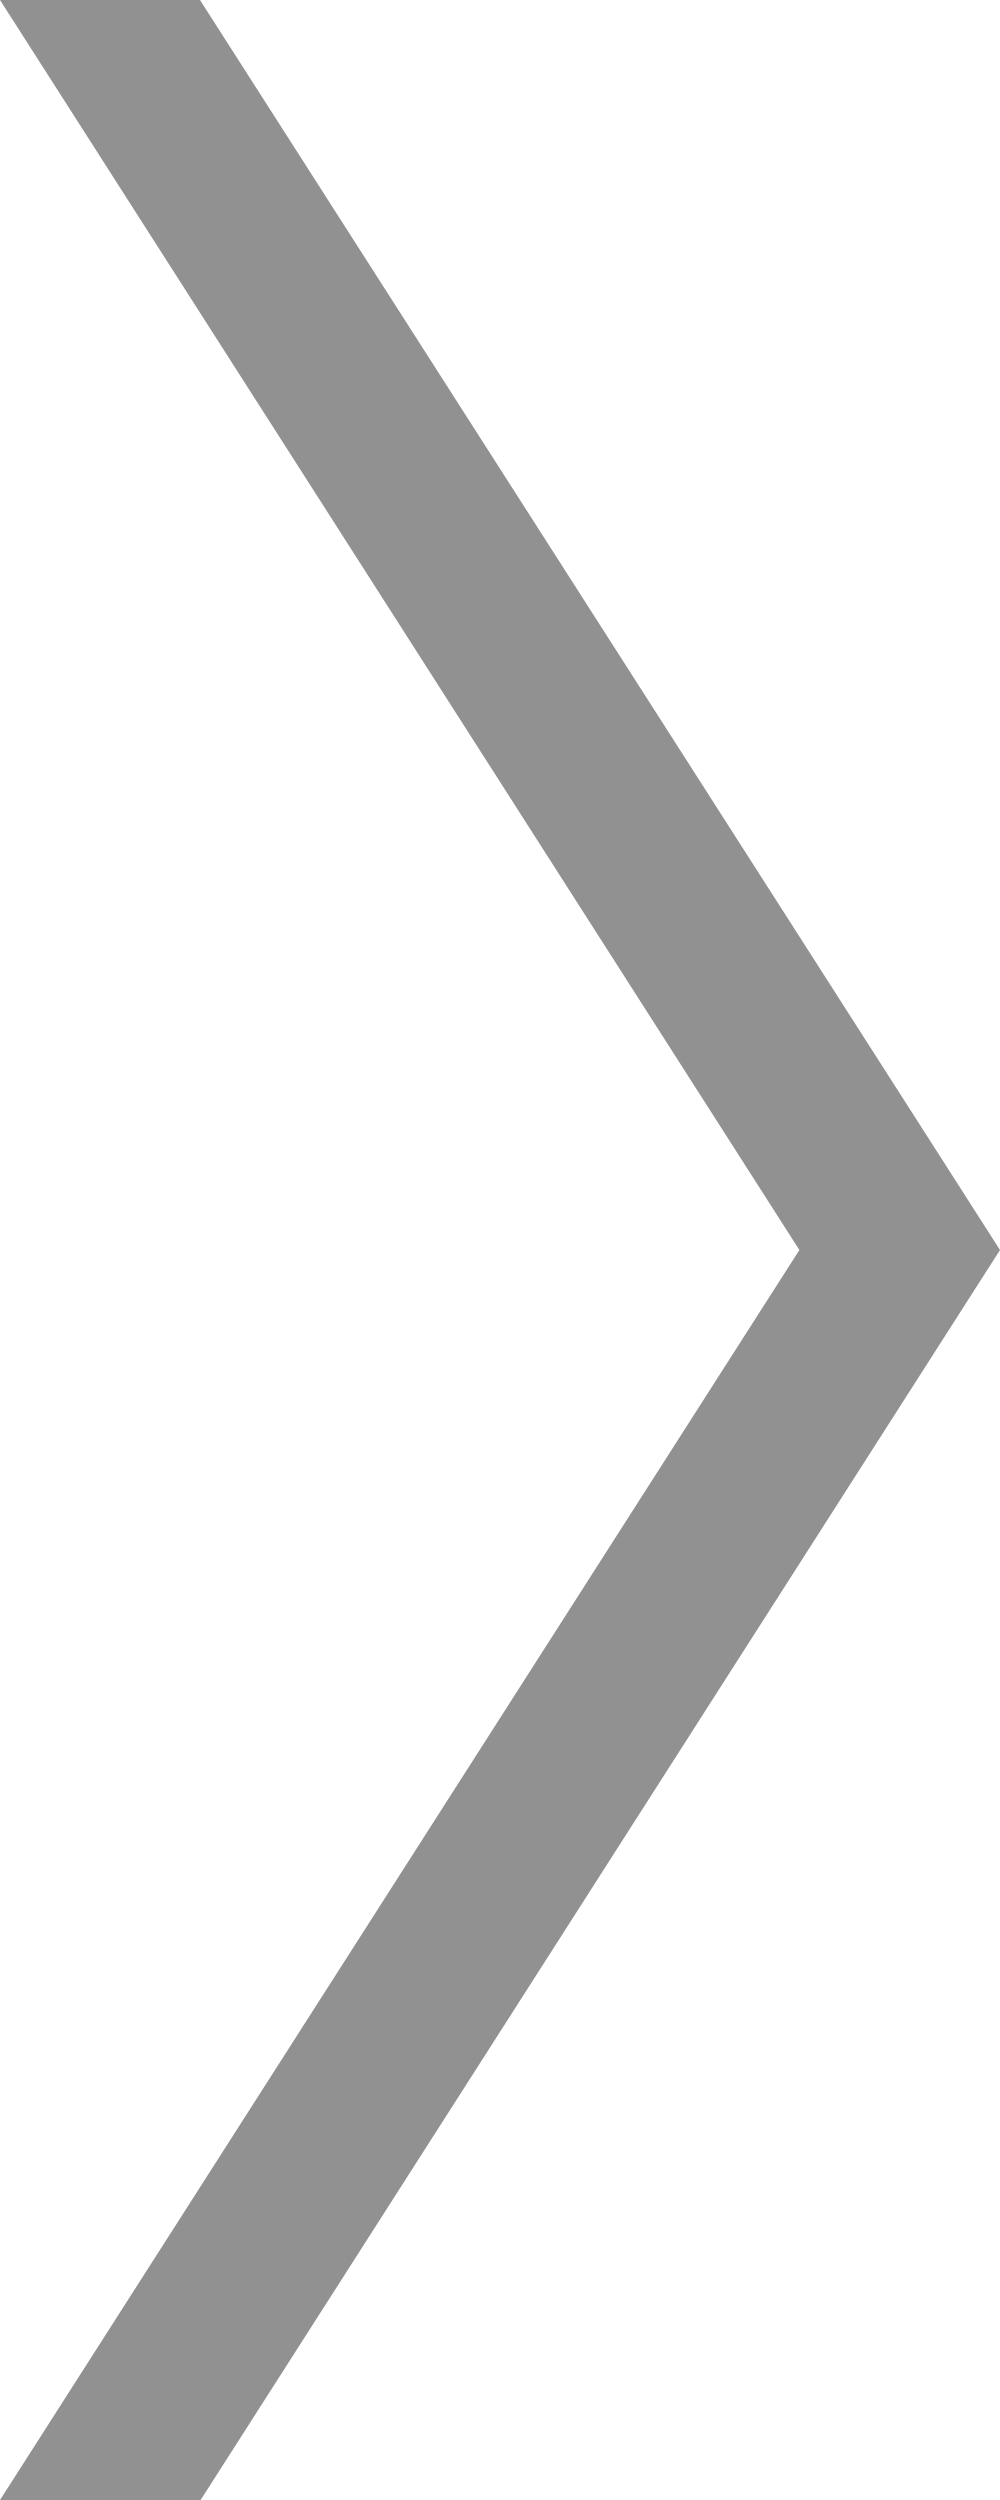
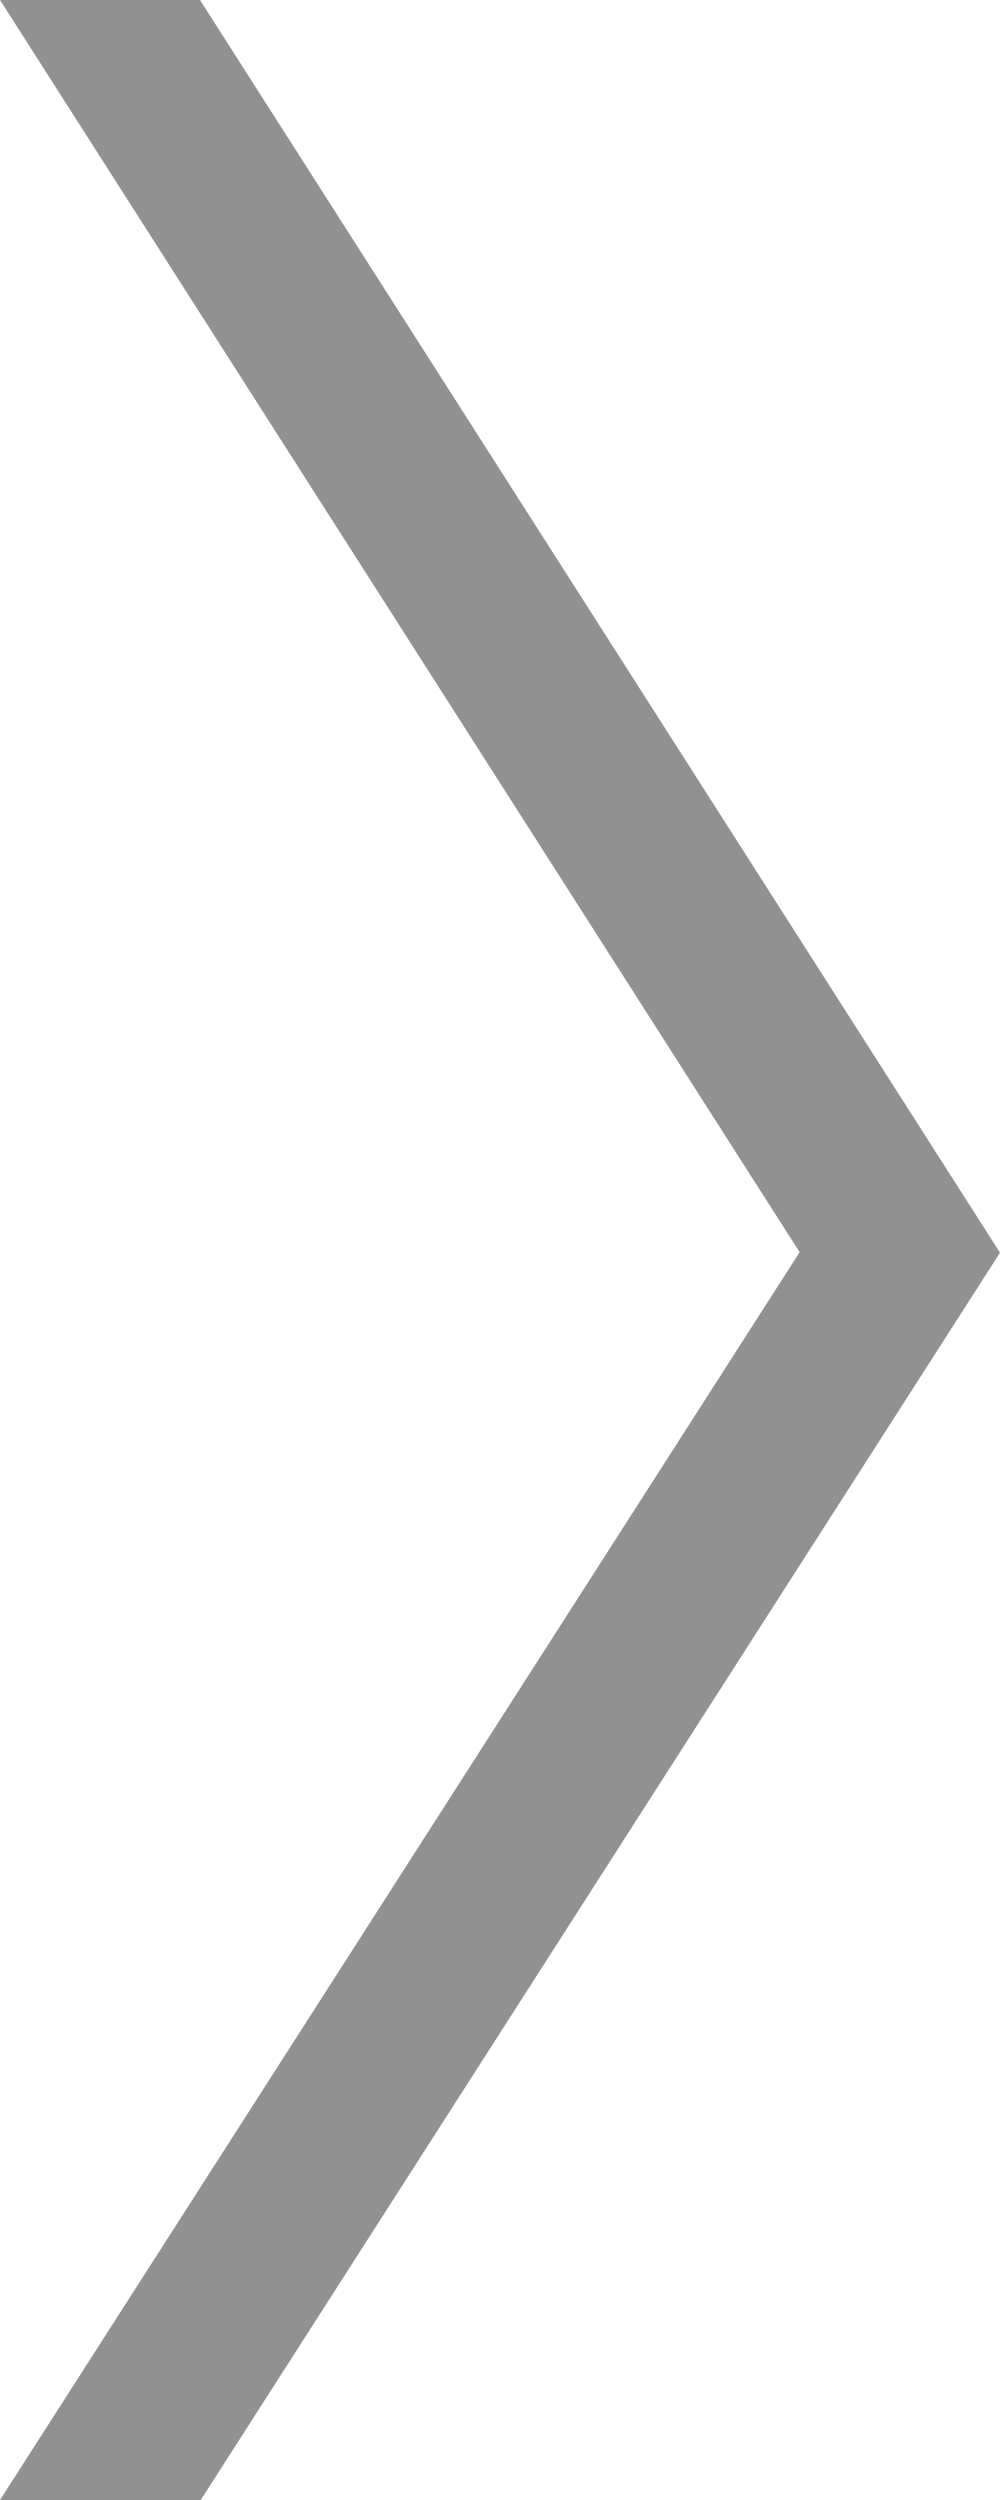
<svg xmlns="http://www.w3.org/2000/svg" viewBox="0 0 16 40">
  <defs>
    <style>.cls-1{fill:#919191;}</style>
  </defs>
  <g id="Layer_2" data-name="Layer 2">
    <g id="Layer_1-2" data-name="Layer 1">
-       <path class="cls-1" d="M3.21,40H0L12.79,20,0,0H3.2L16,20Z" />
+       <path class="cls-1" d="M3.212,40H0L12.794,20.035,0,0H3.2L16,20.043Z" />
    </g>
  </g>
</svg>
